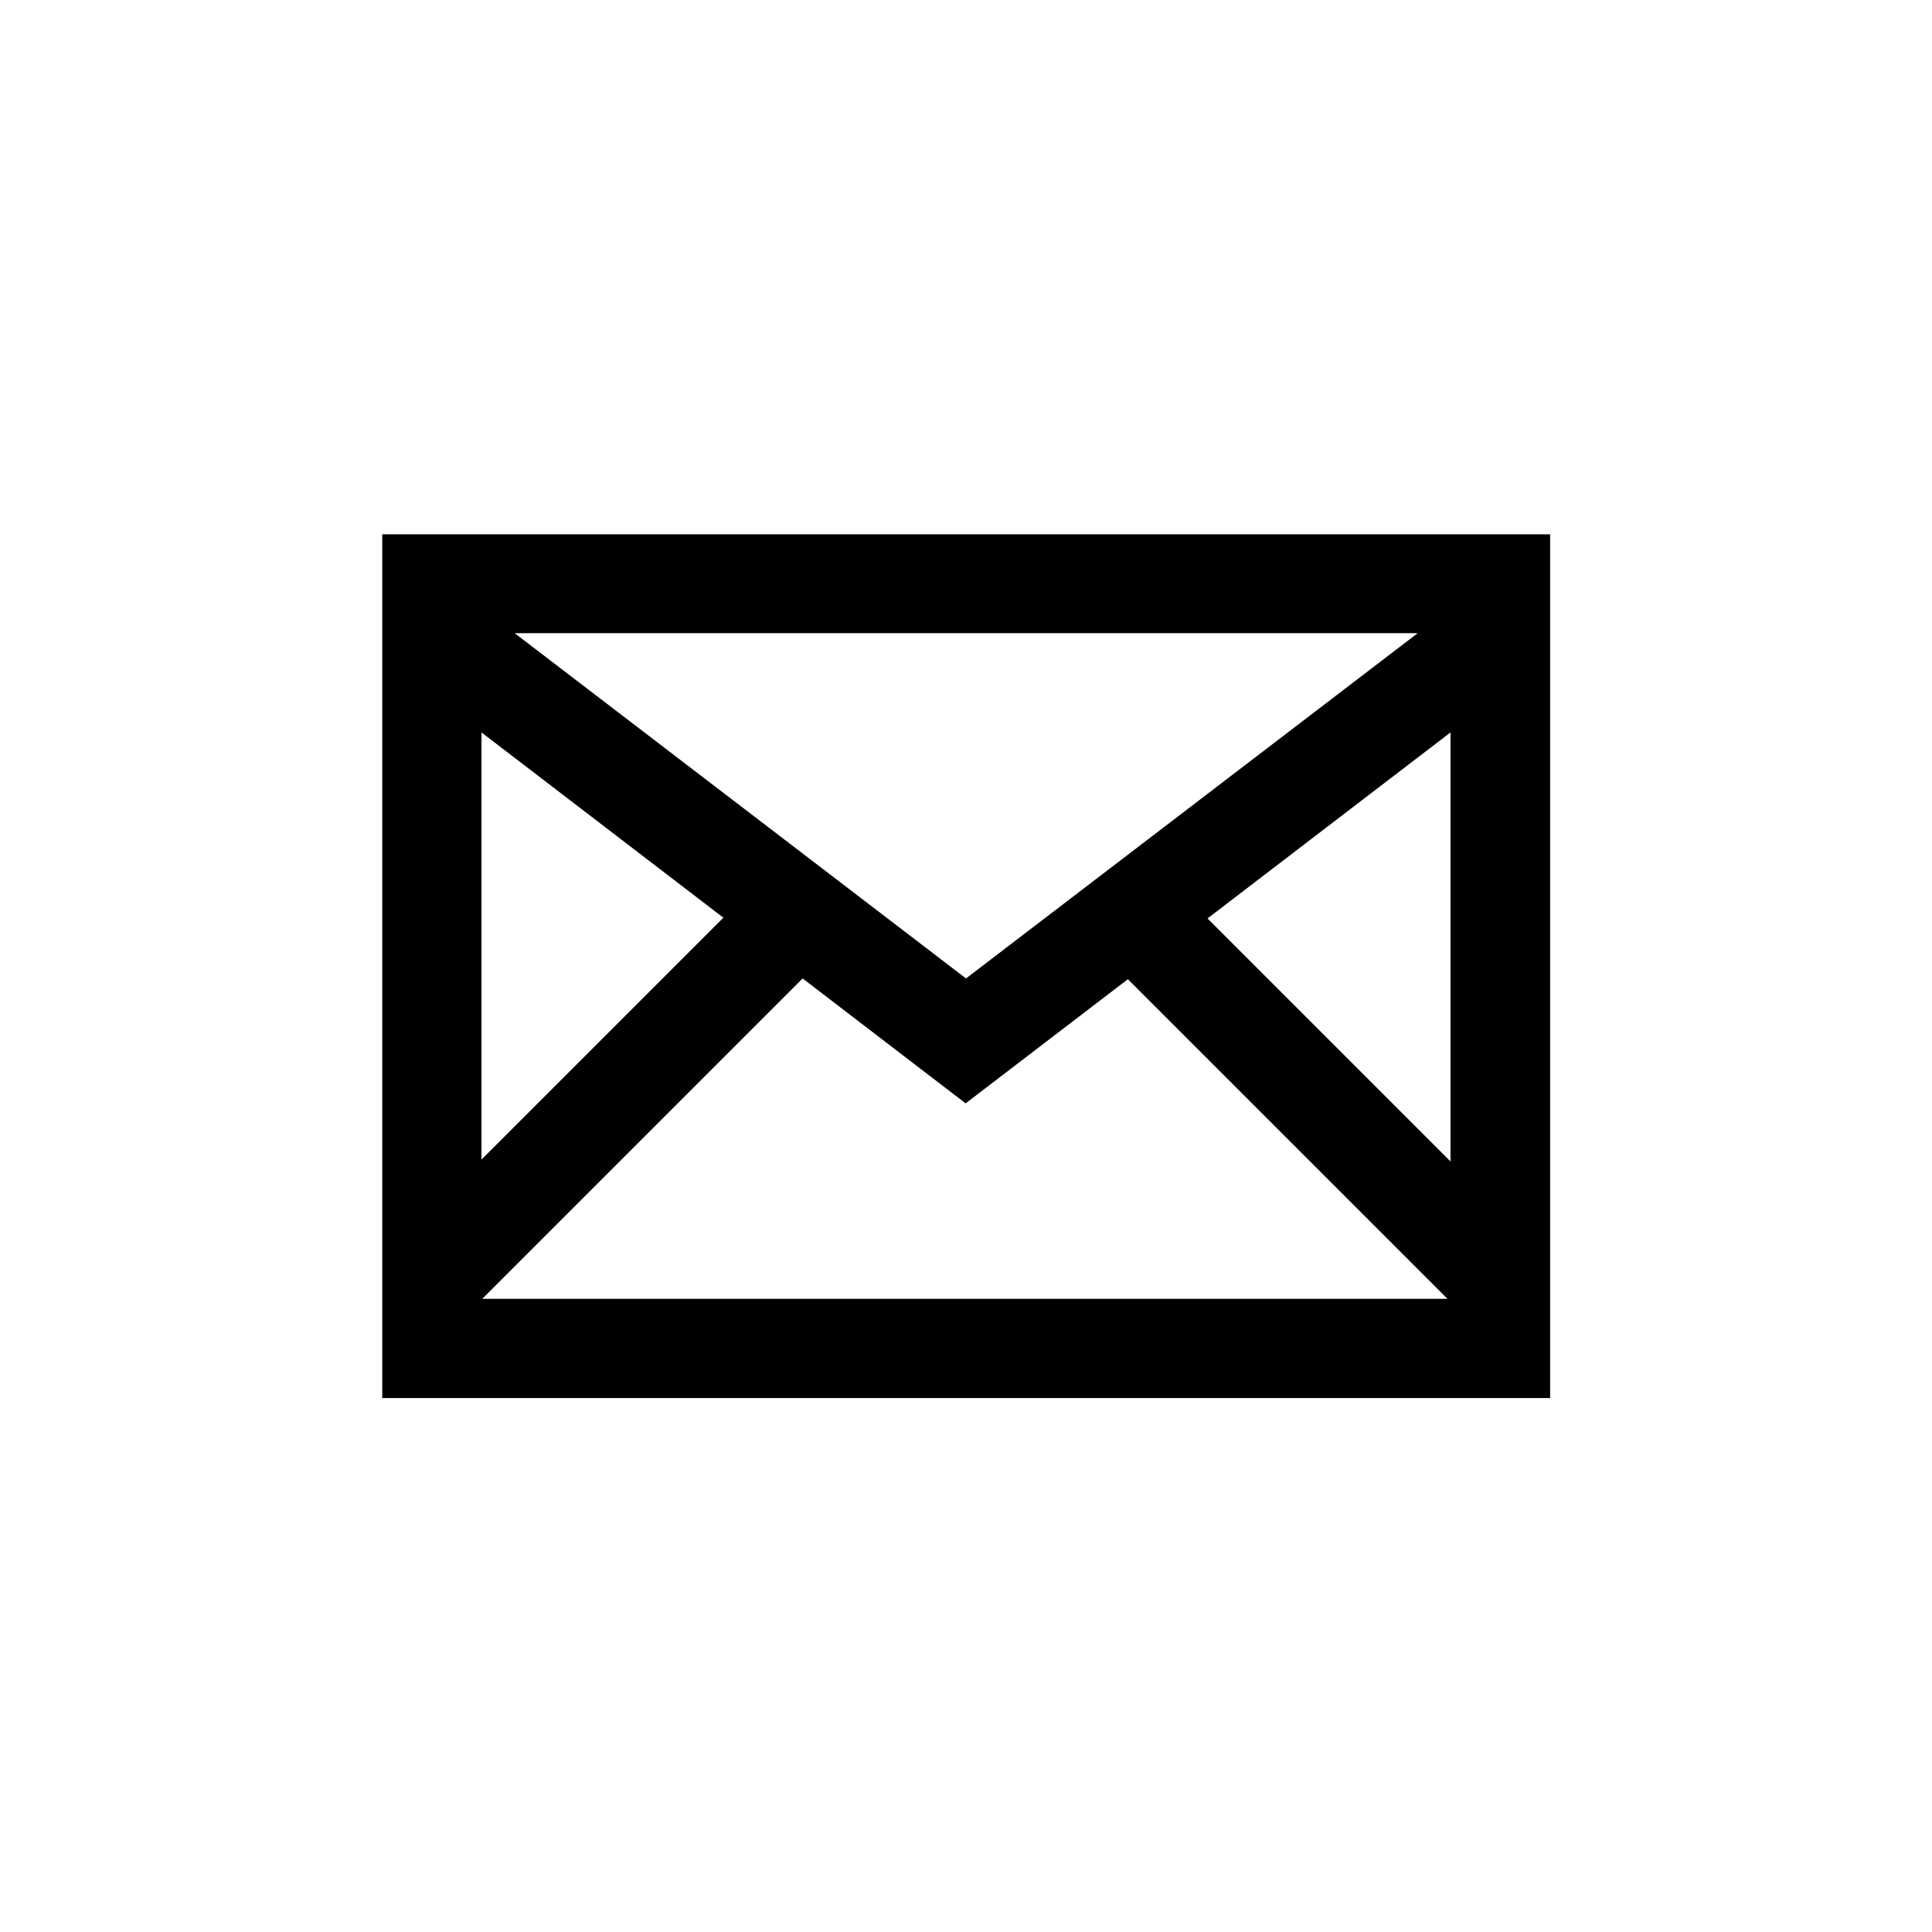
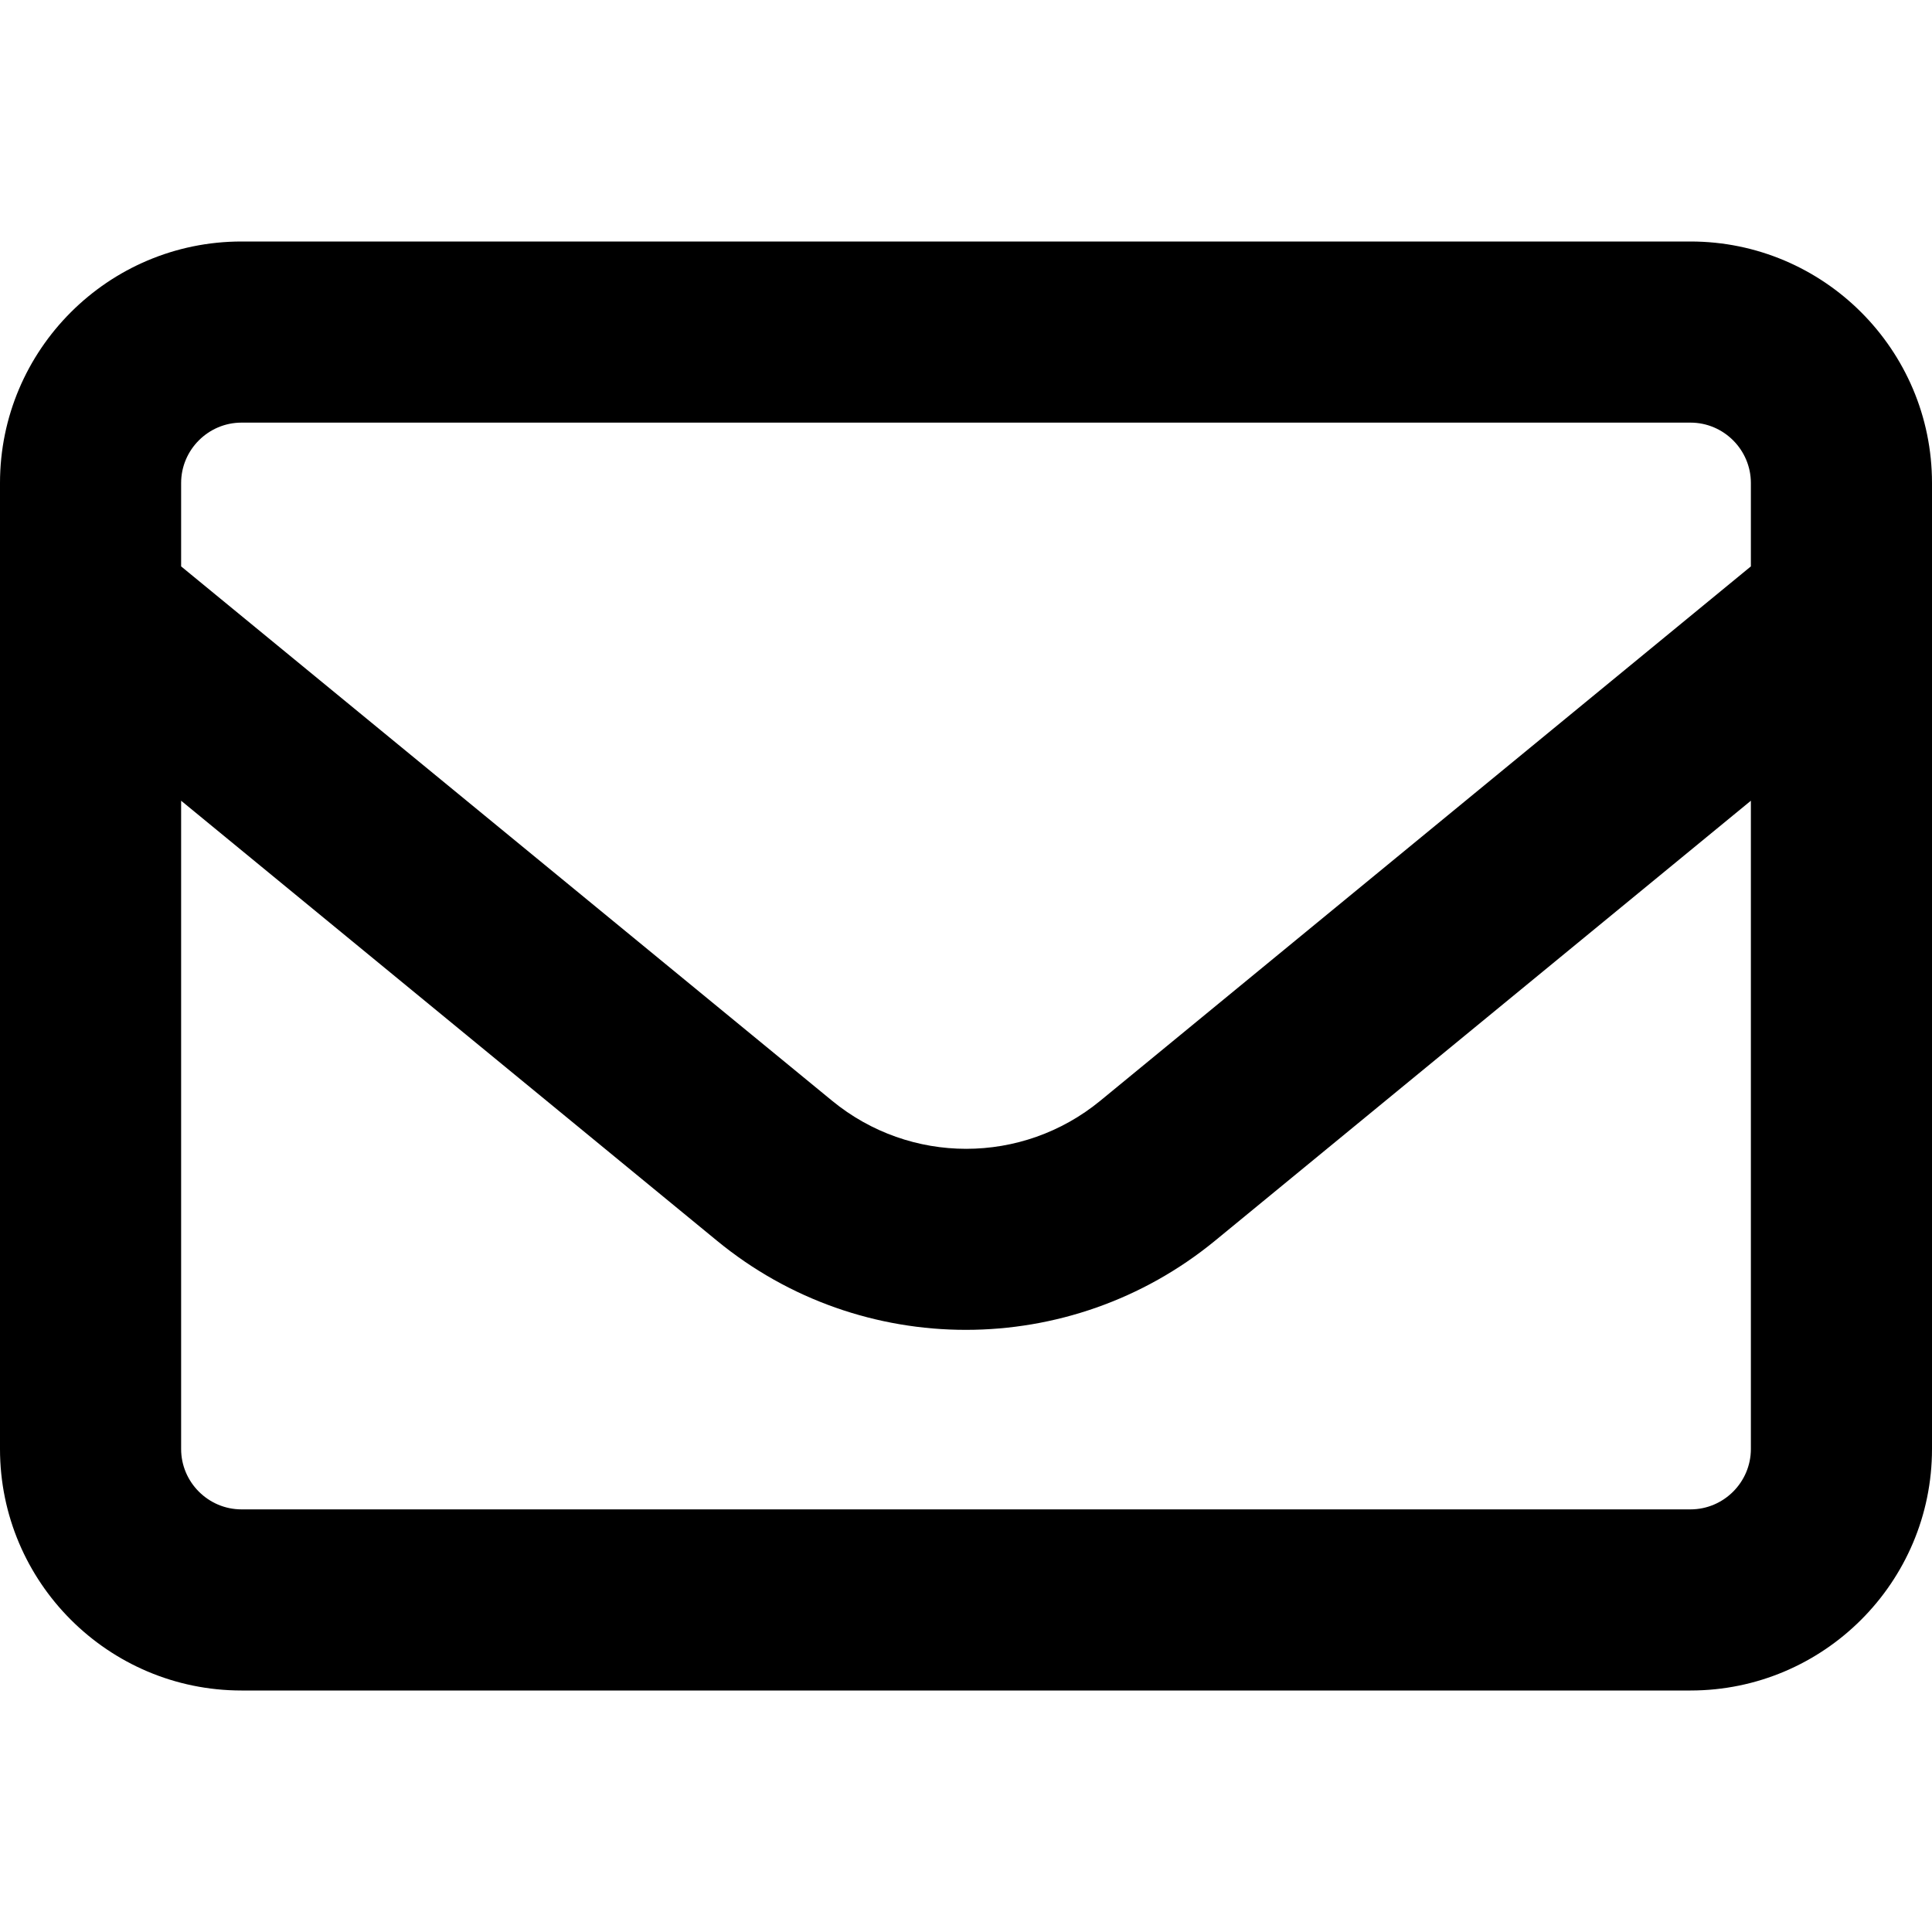
- <svg viewBox="0 0 512 512">
-   <path d="M101.3 141.6v228.9h0.3 308.4 0.8V141.6H101.3zM375.7 167.8l-119.7 91.5 -119.6-91.5H375.7zM127.6 194.1l64.1 49.1 -64.1 64.1V194.1zM127.8 344.2l84.9-84.9 43.2 33.1 43-32.9 84.7 84.7L127.8 344.2 127.8 344.2zM384.4 307.8l-64.4-64.4 64.4-49.3V307.8z" />
+ <svg xmlns="http://www.w3.org/2000/svg" viewBox="0 0 512 512">
+   <path d="M64 112c-8.8 0-16 7.2-16 16v22.1L220.5 291.7c20.7 17 50.4 17 71.1 0L464 150.1V128c0-8.8-7.2-16-16-16H64zM48 212.2V384c0 8.8 7.2 16 16 16H448c8.8 0 16-7.2 16-16V212.2L322 328.8c-38.4 31.5-93.7 31.5-132 0L48 212.2zM0 128C0 92.7 28.7 64 64 64H448c35.3 0 64 28.7 64 64V384c0 35.3-28.7 64-64 64H64c-35.3 0-64-28.7-64-64V128z" />
</svg>
